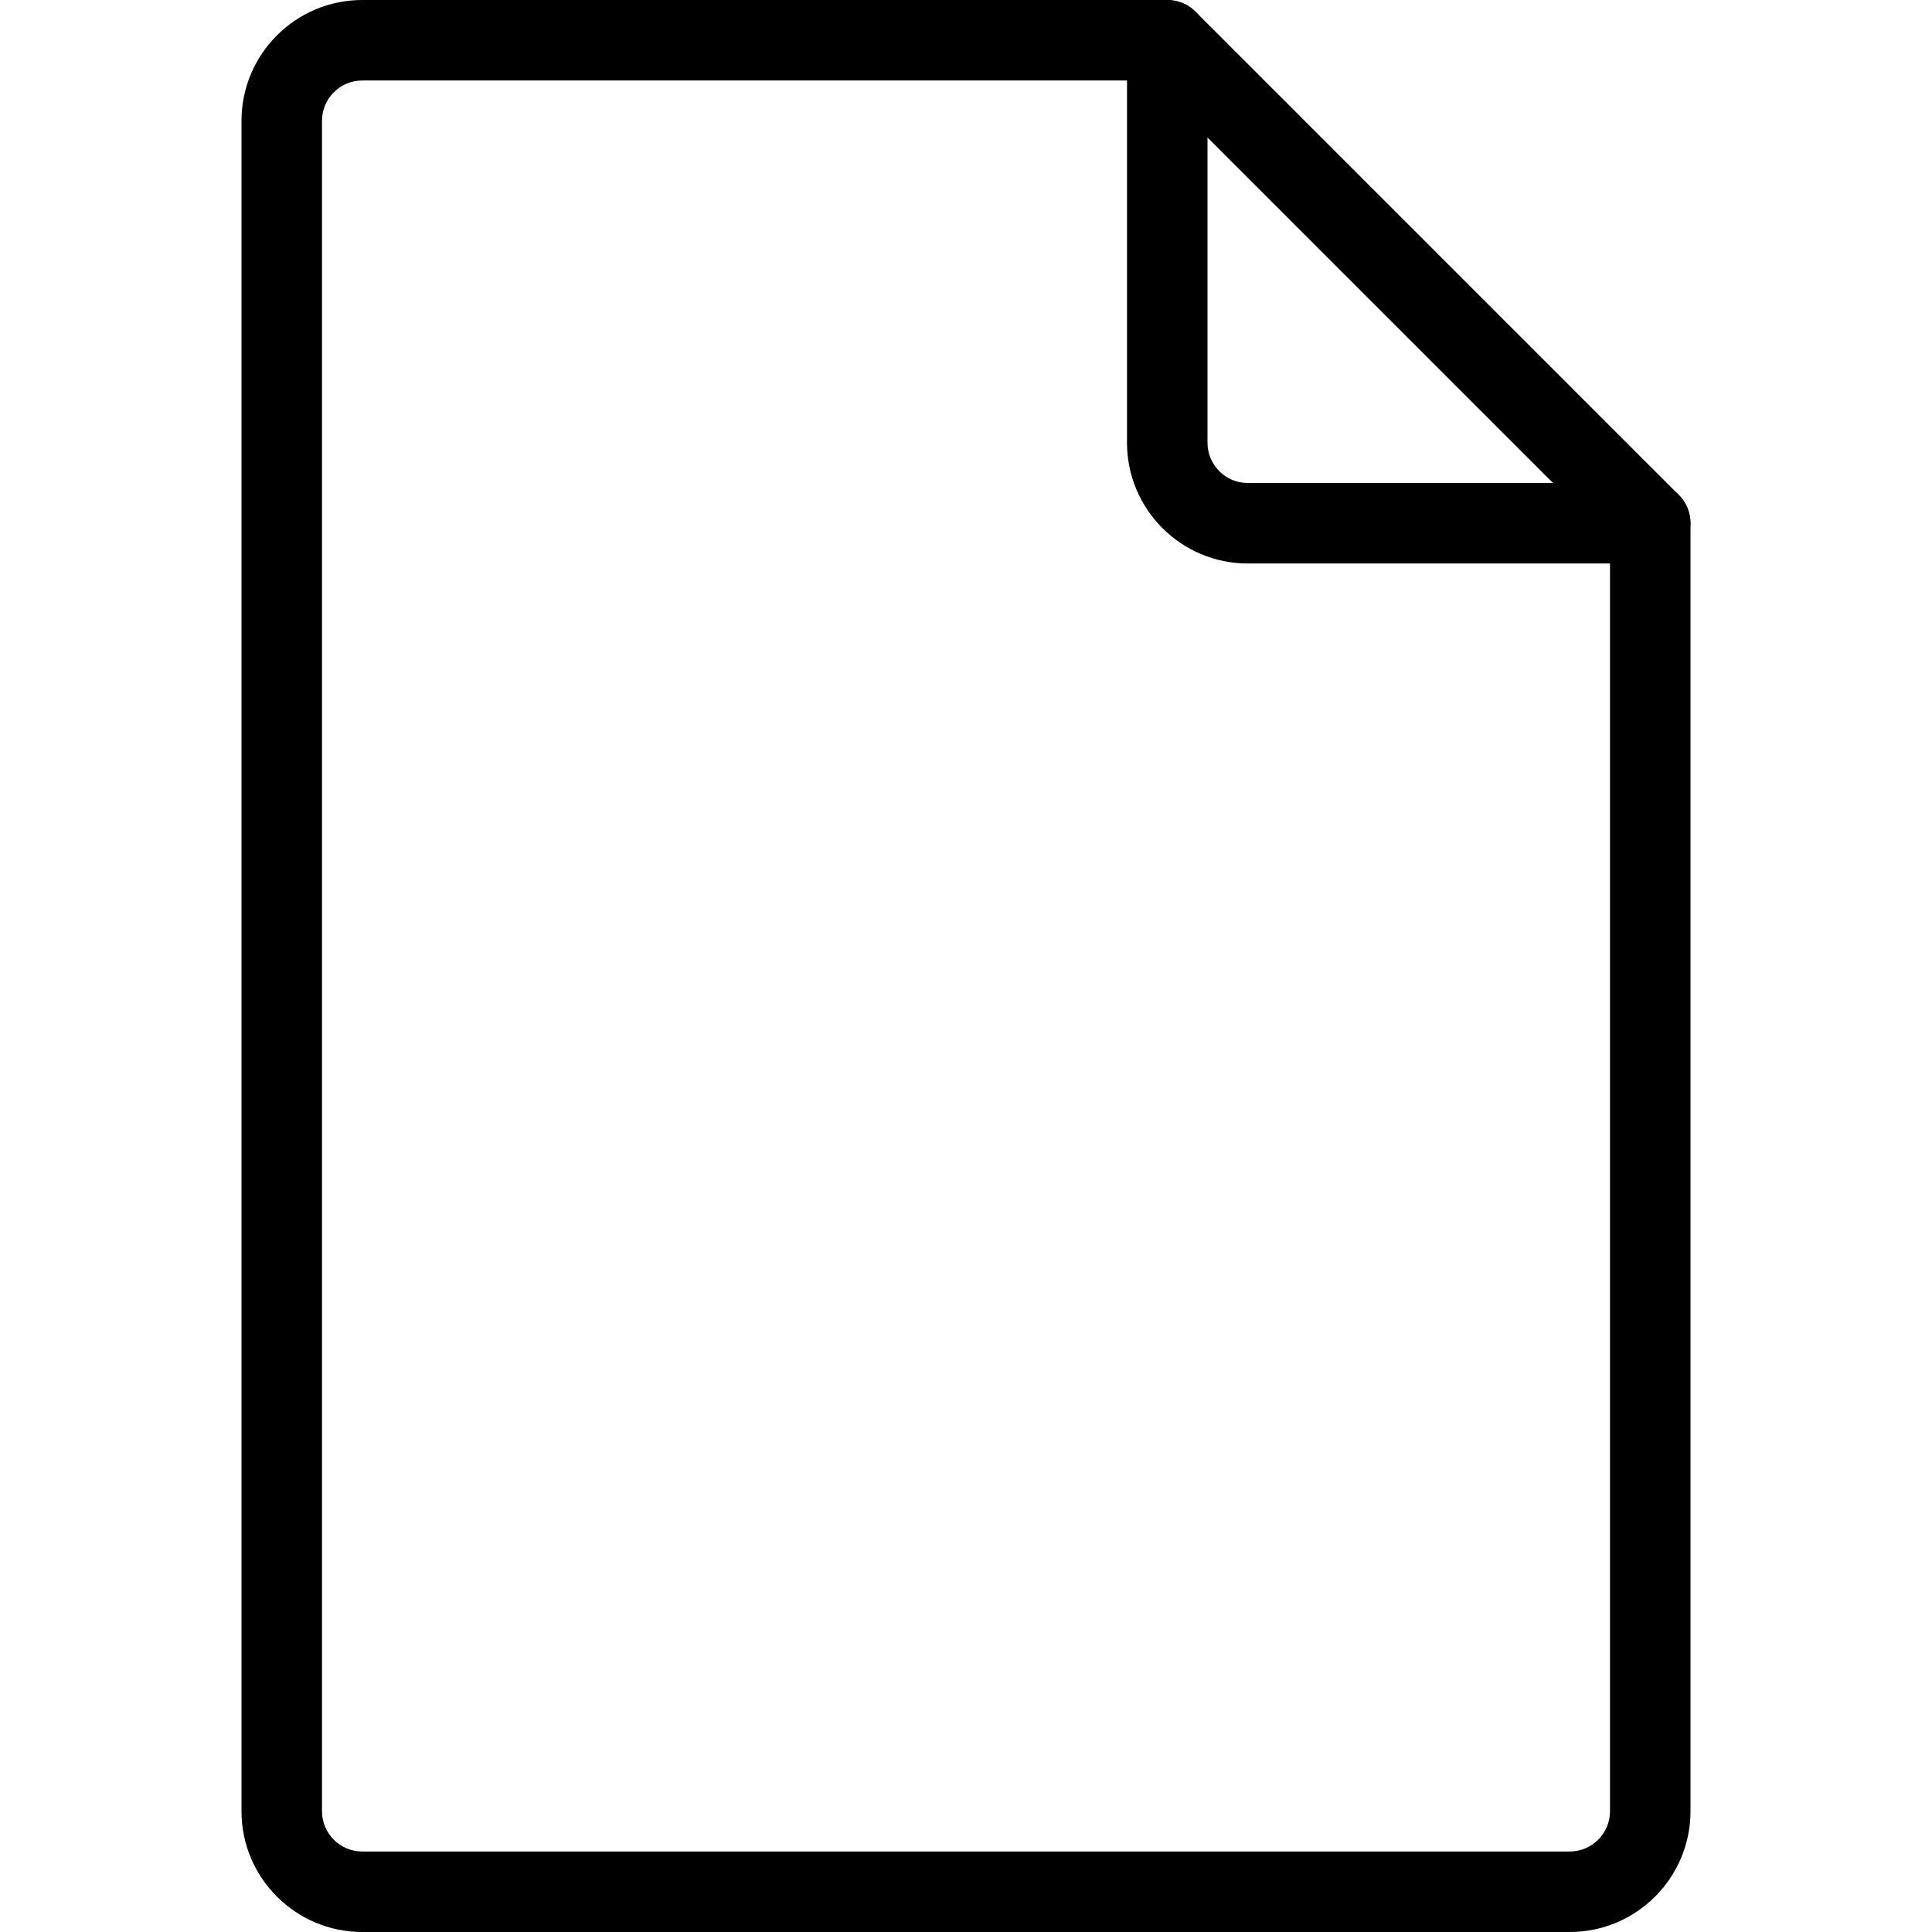
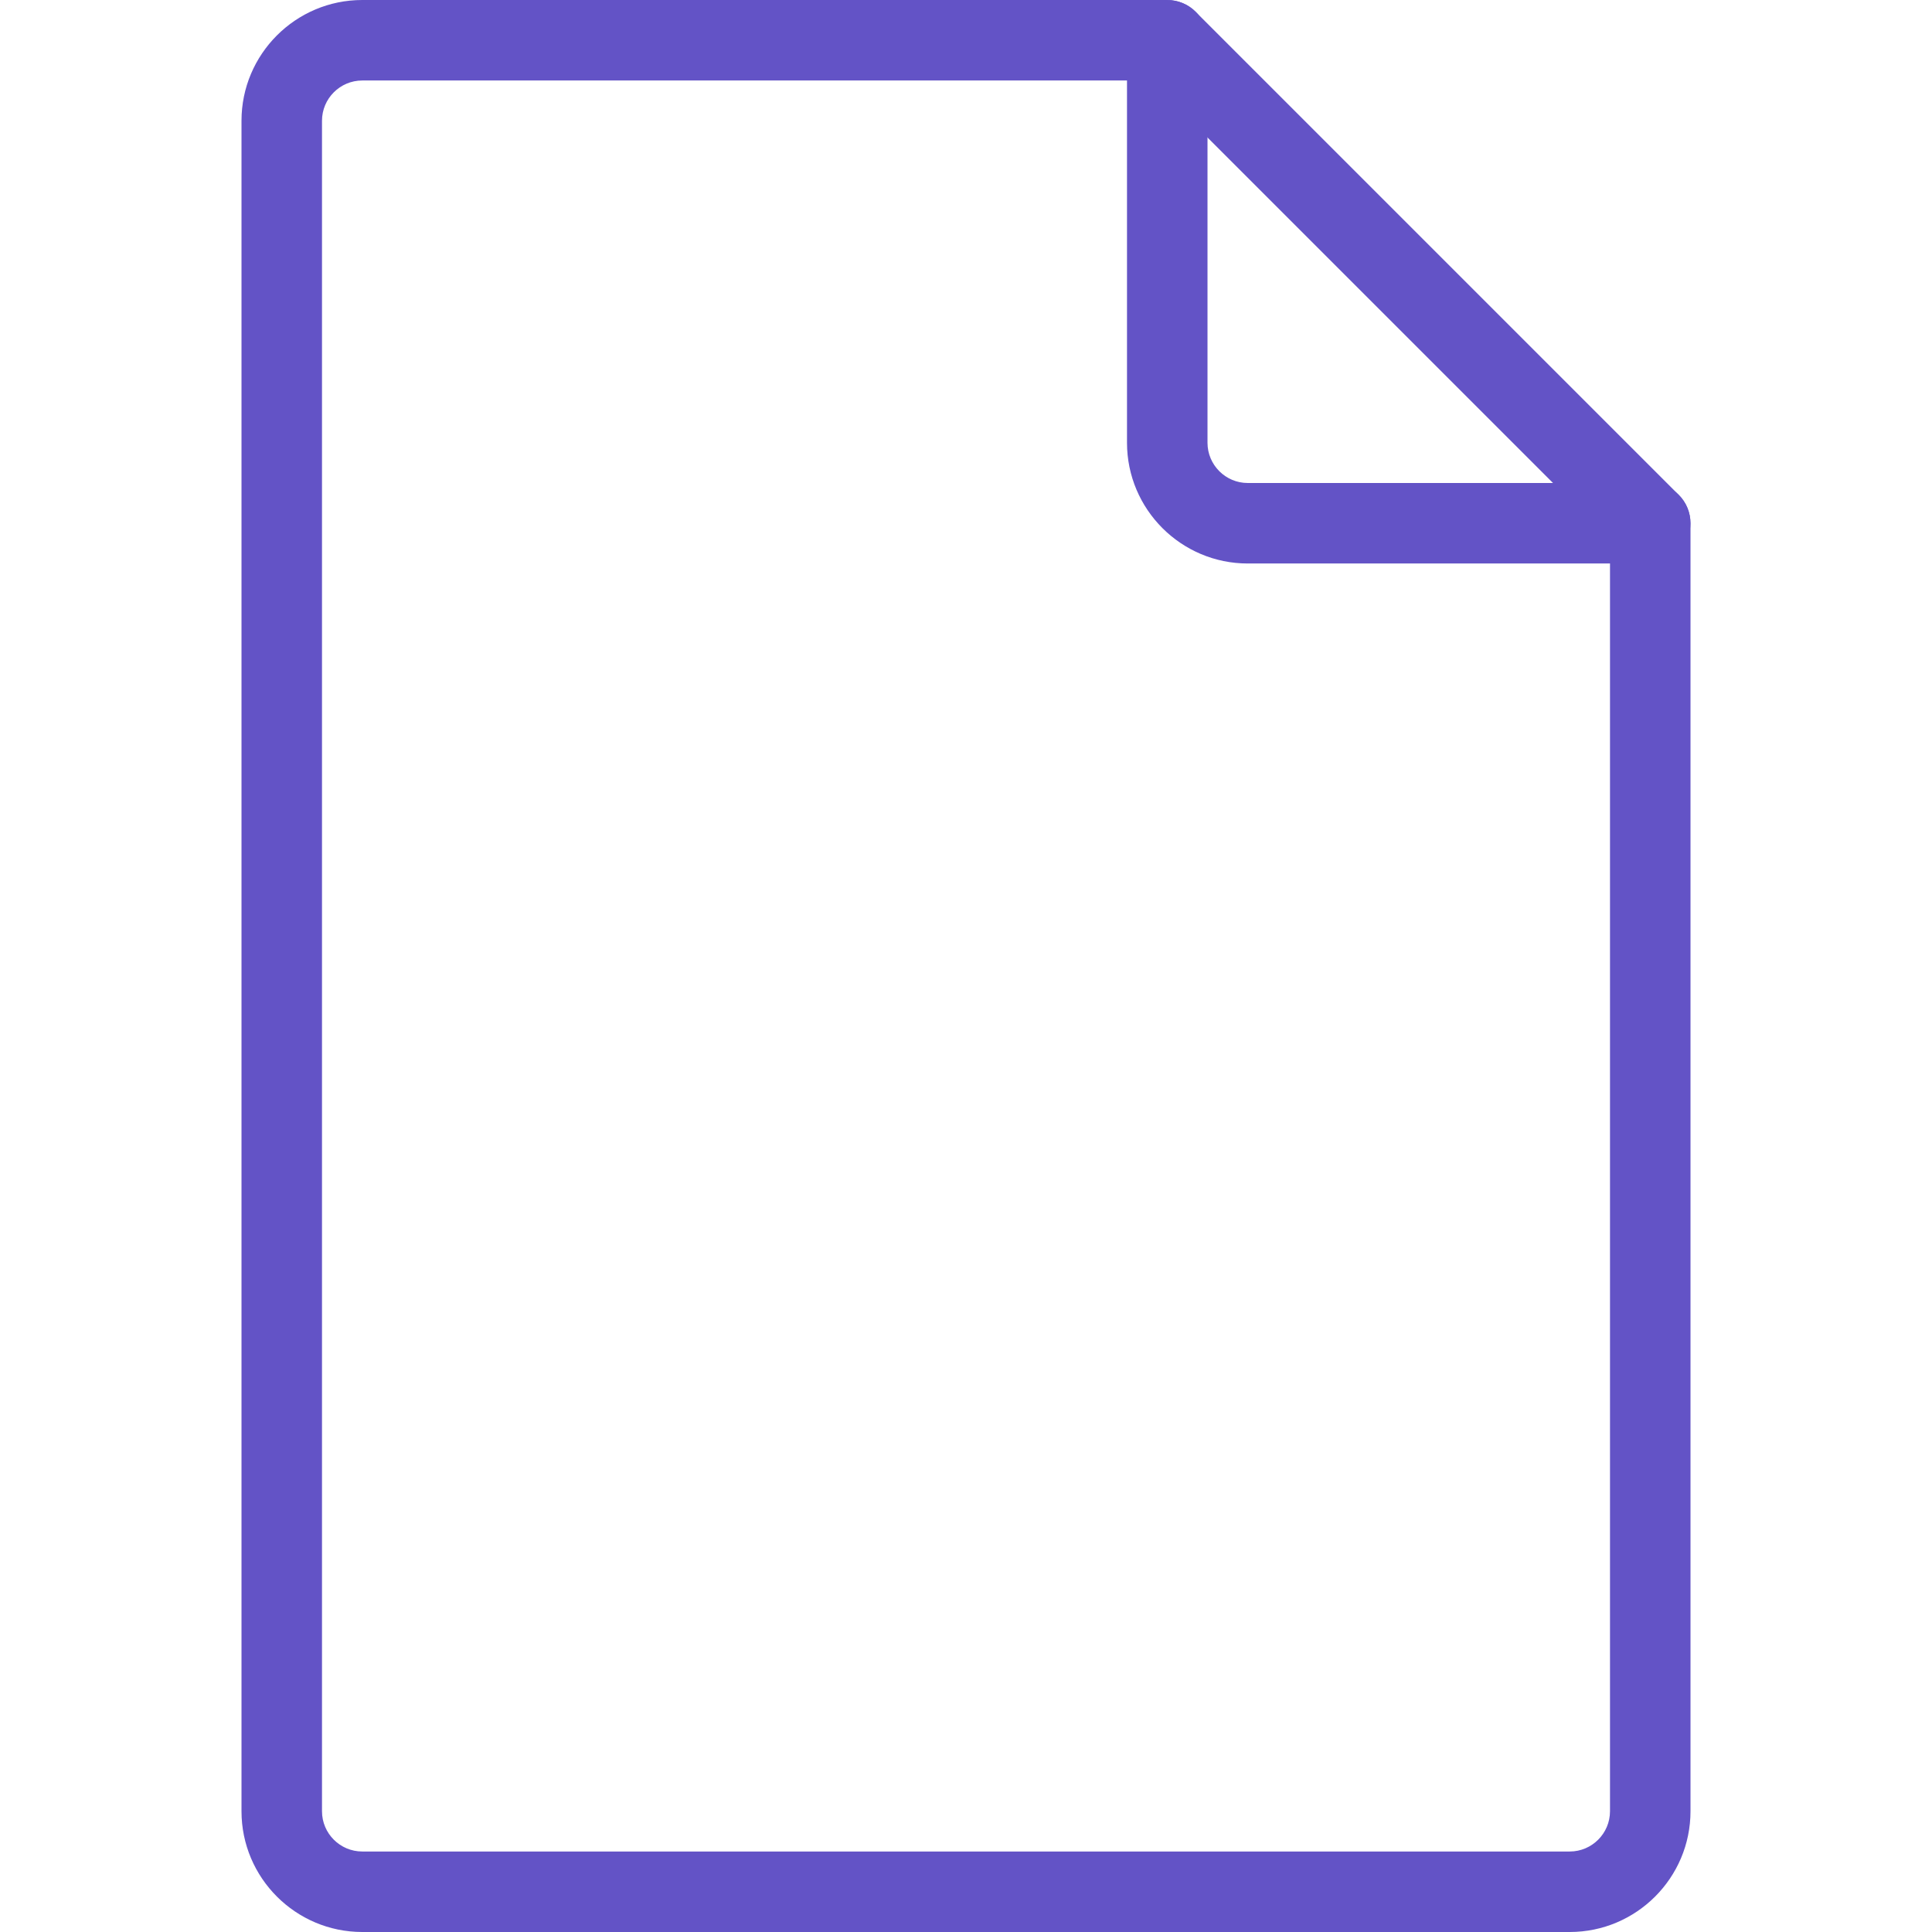
- <svg xmlns="http://www.w3.org/2000/svg" version="1.1" id="Capa_1" x="0px" y="0px" viewBox="0 0 512 512" style="enable-background:new 0 0 512 512;" xml:space="preserve">
+ <svg xmlns="http://www.w3.org/2000/svg" version="1.1" id="Capa_1" x="0px" y="0px" viewBox="0 0 512 512" style="enable-background:new 0 0 512 512;" xml:space="preserve" fill="#6353C6">
  <g>
    <g>
      <path d="M437.333,128H330.667c-5.888,0-10.667-4.8-10.667-10.667V10.667C320,4.779,315.221,0,309.333,0H96    C78.357,0,64,14.357,64,32v448c0,17.643,14.357,32,32,32h320c17.643,0,32-14.357,32-32V138.667    C448,132.779,443.221,128,437.333,128z M426.667,480c0,5.867-4.779,10.667-10.667,10.667H96c-5.888,0-10.667-4.8-10.667-10.667V32    c0-5.867,4.779-10.667,10.667-10.667h202.667v96c0,17.643,14.357,32,32,32h96V480z" />
    </g>
  </g>
  <g>
    <g>
      <path d="M444.864,131.136l-128-128c-4.16-4.16-10.923-4.16-15.083,0c-4.16,4.16-4.16,10.923,0,15.083l128,128    c2.091,2.069,4.821,3.115,7.552,3.115c2.731,0,5.461-1.045,7.531-3.115C449.024,142.059,449.024,135.296,444.864,131.136z" />
    </g>
  </g>
</svg>
